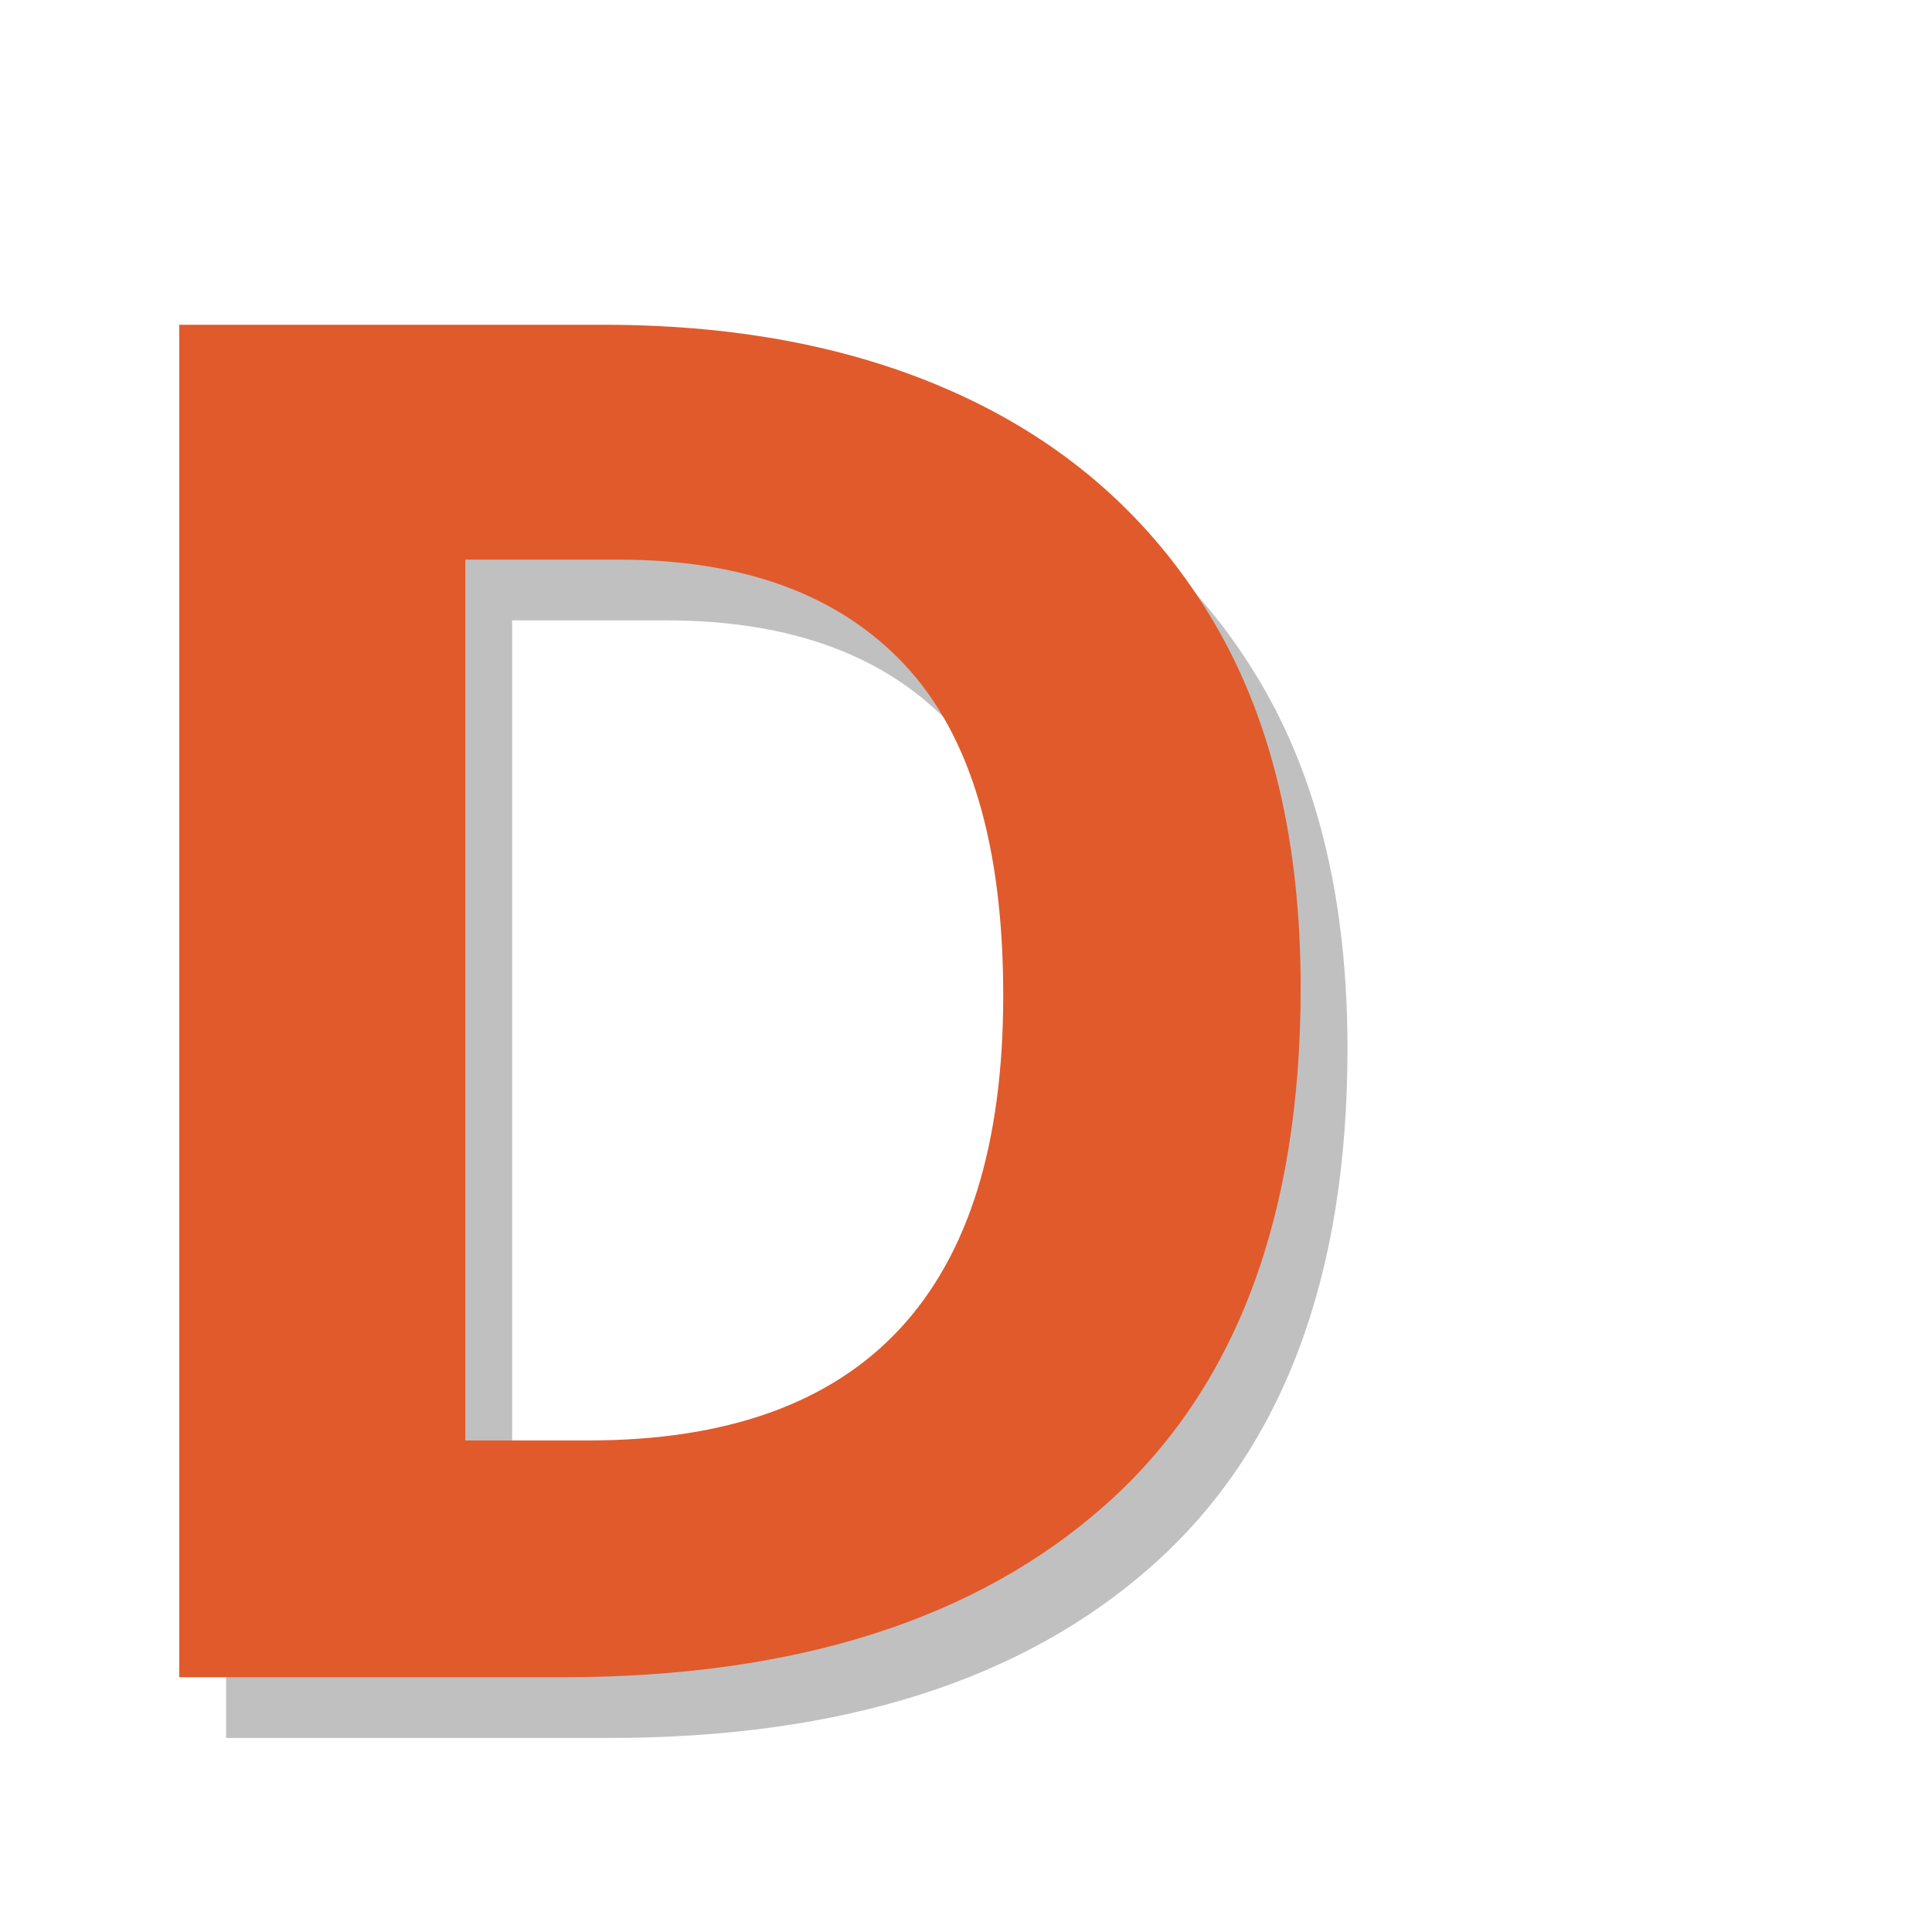
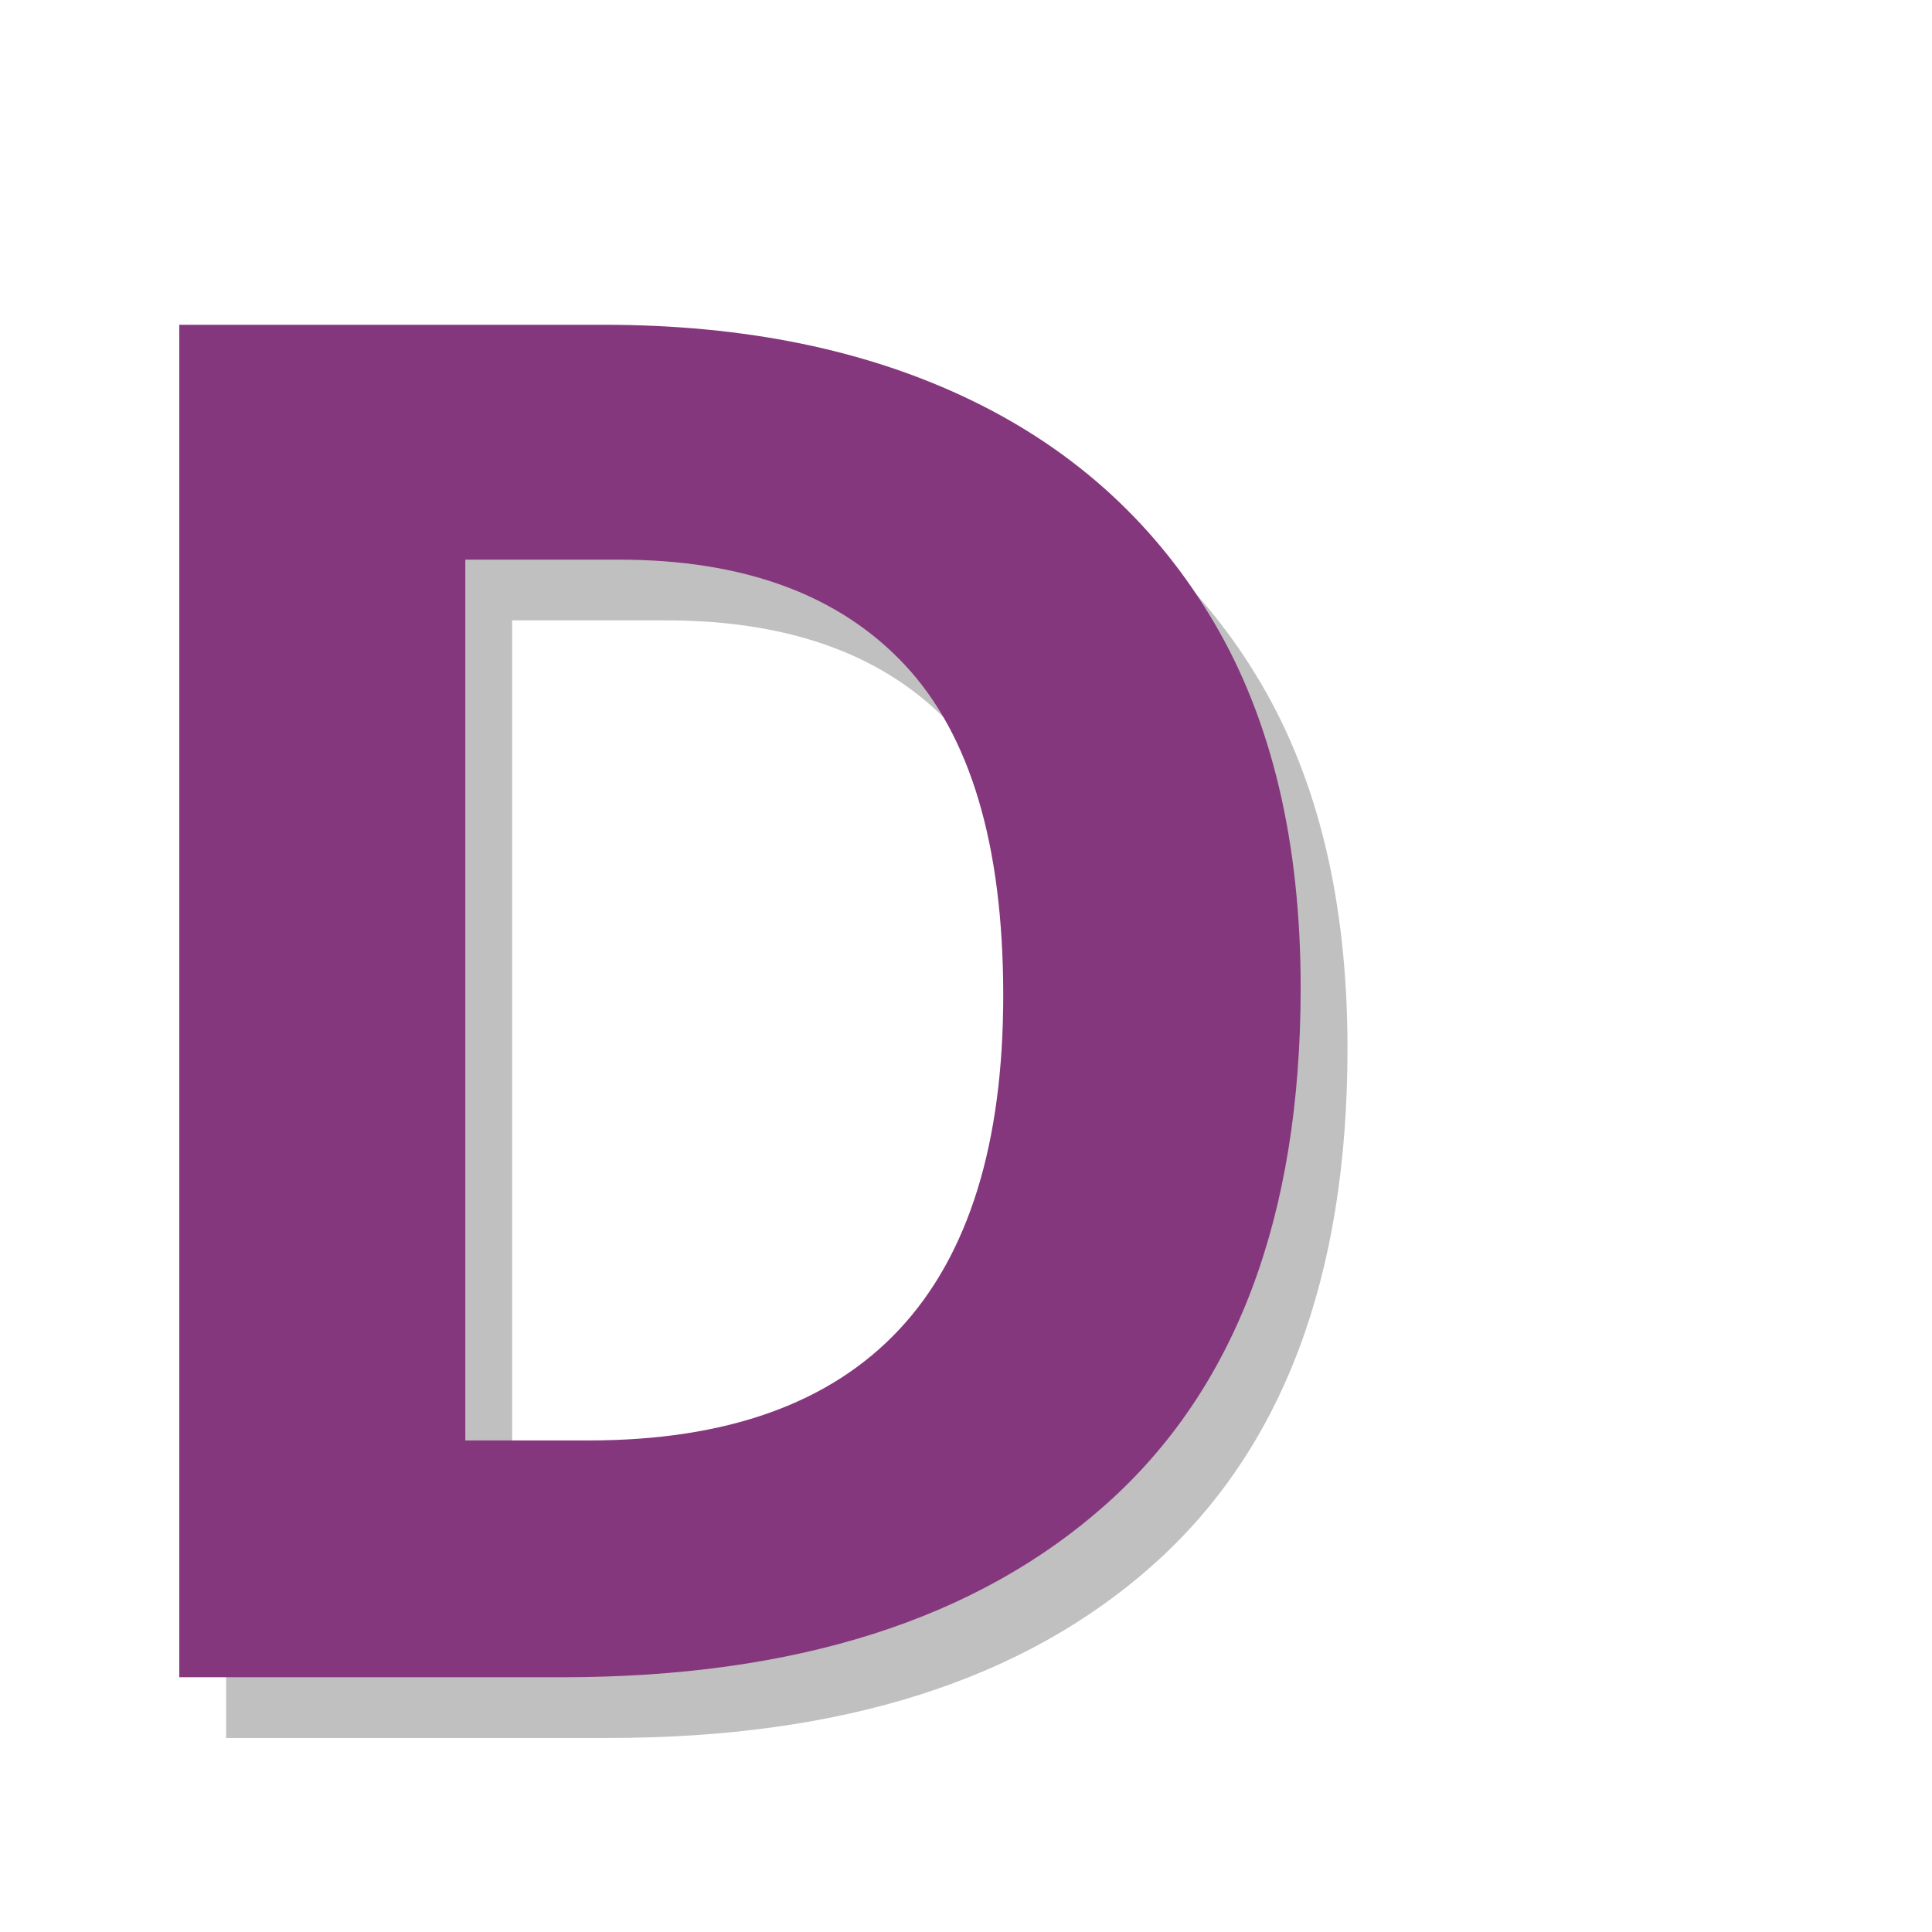
<svg xmlns="http://www.w3.org/2000/svg" id="svg2" width="360" height="360" version="1.0">
  <defs id="defs5" />
  <text xml:space="preserve" style="font-style:normal;font-variant:normal;font-weight:bold;font-stretch:normal;line-height:0%;font-family:ChopinScript;-inkscape-font-specification:'ChopinScript Bold';text-align:start;letter-spacing:0px;word-spacing:0px;writing-mode:lr-tb;text-anchor:start;fill:#c0c0c0;fill-opacity:1;stroke:none" x="10.369" y="323.846" id="text2985">
    <tspan id="tspan2987" x="10.369" y="323.846" style="font-size:352.953px;line-height:1.25">D</tspan>
  </text>
-   <text id="text2989" y="312.532" x="1.641" style="font-style:normal;font-variant:normal;font-weight:bold;font-stretch:normal;line-height:0%;font-family:ChopinScript;-inkscape-font-specification:'ChopinScript Bold';text-align:start;letter-spacing:0px;word-spacing:0px;writing-mode:lr-tb;text-anchor:start;fill:#e05a2c;fill-opacity:1;stroke:none;" xml:space="preserve">
-     <tspan y="312.532" x="1.641" id="tspan2991" style="font-size:352.953px;line-height:1.25;fill:#e05a2c;fill-opacity:1;">D</tspan>
+   <text id="text2989" y="312.532" x="1.641" style="font-style:normal;font-variant:normal;font-weight:bold;font-stretch:normal;line-height:0%;font-family:ChopinScript;-inkscape-font-specification:'ChopinScript Bold';text-align:start;letter-spacing:0px;word-spacing:0px;writing-mode:lr-tb;text-anchor:start;fill:#85377d;fill-opacity:1;stroke:none;" xml:space="preserve">
+     <tspan y="312.532" x="1.641" id="tspan2991" style="font-size:352.953px;line-height:1.25;fill:#85377d;fill-opacity:1;">D</tspan>
  </text>
</svg>
